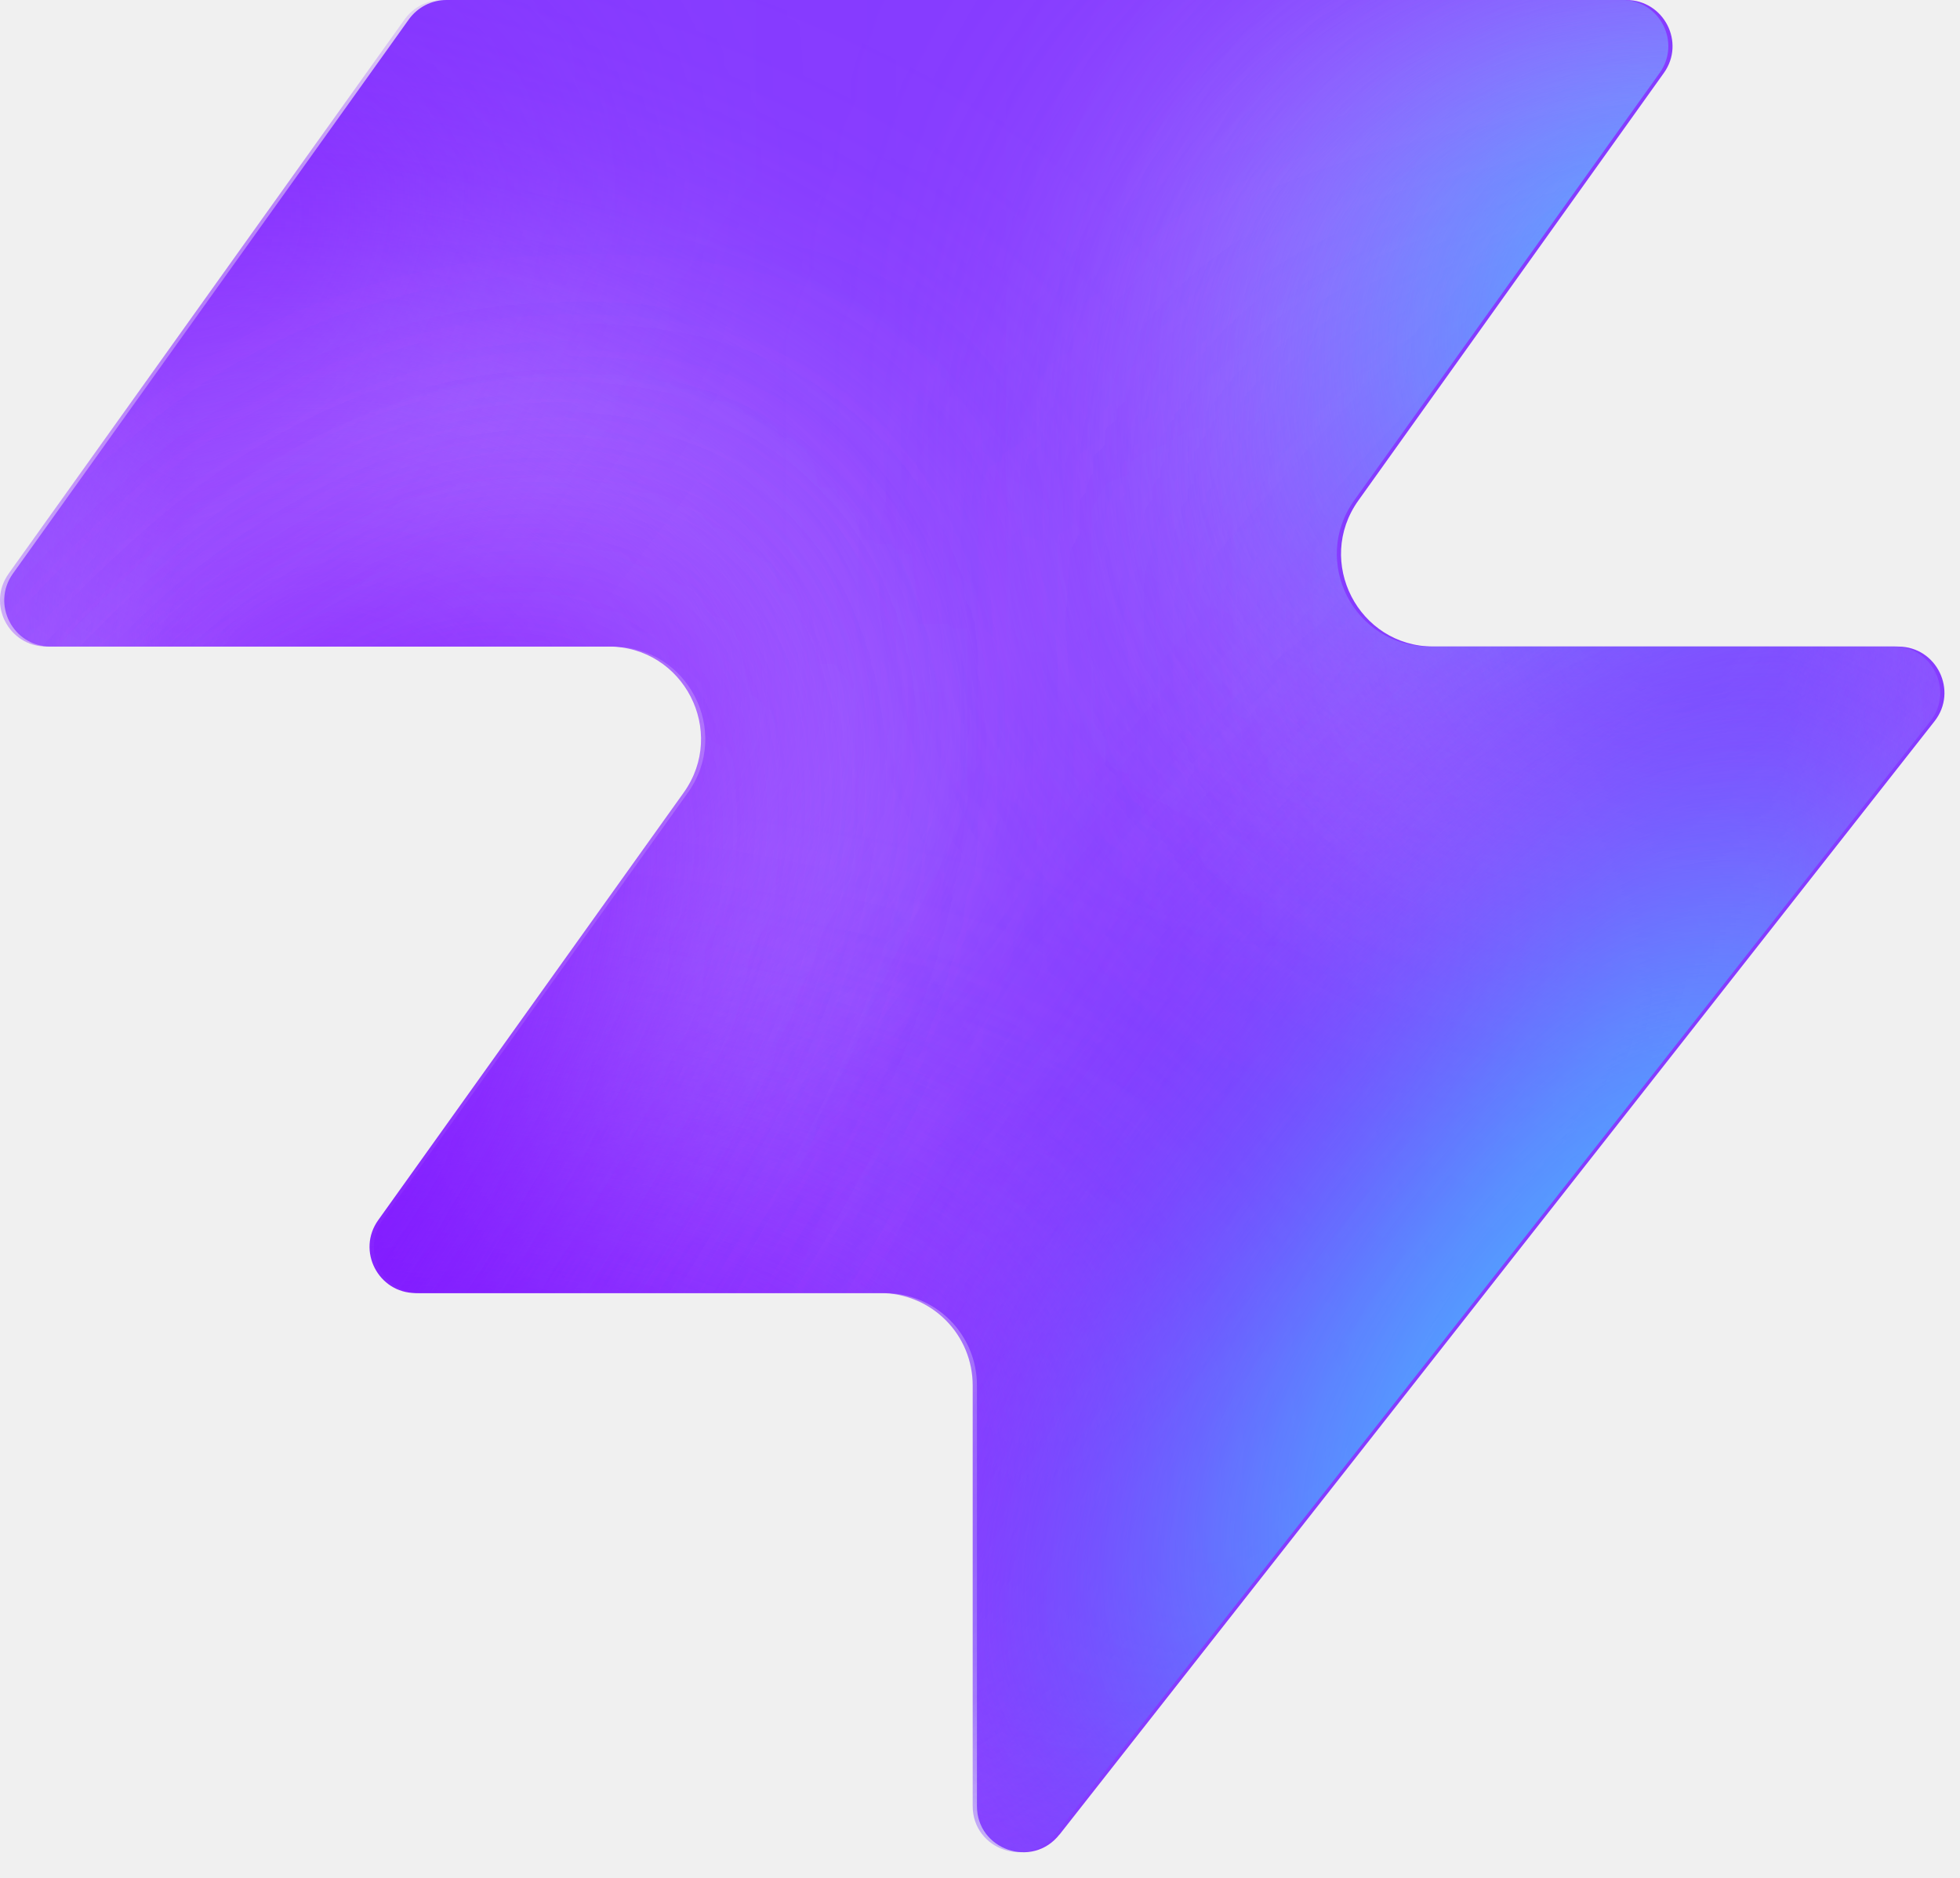
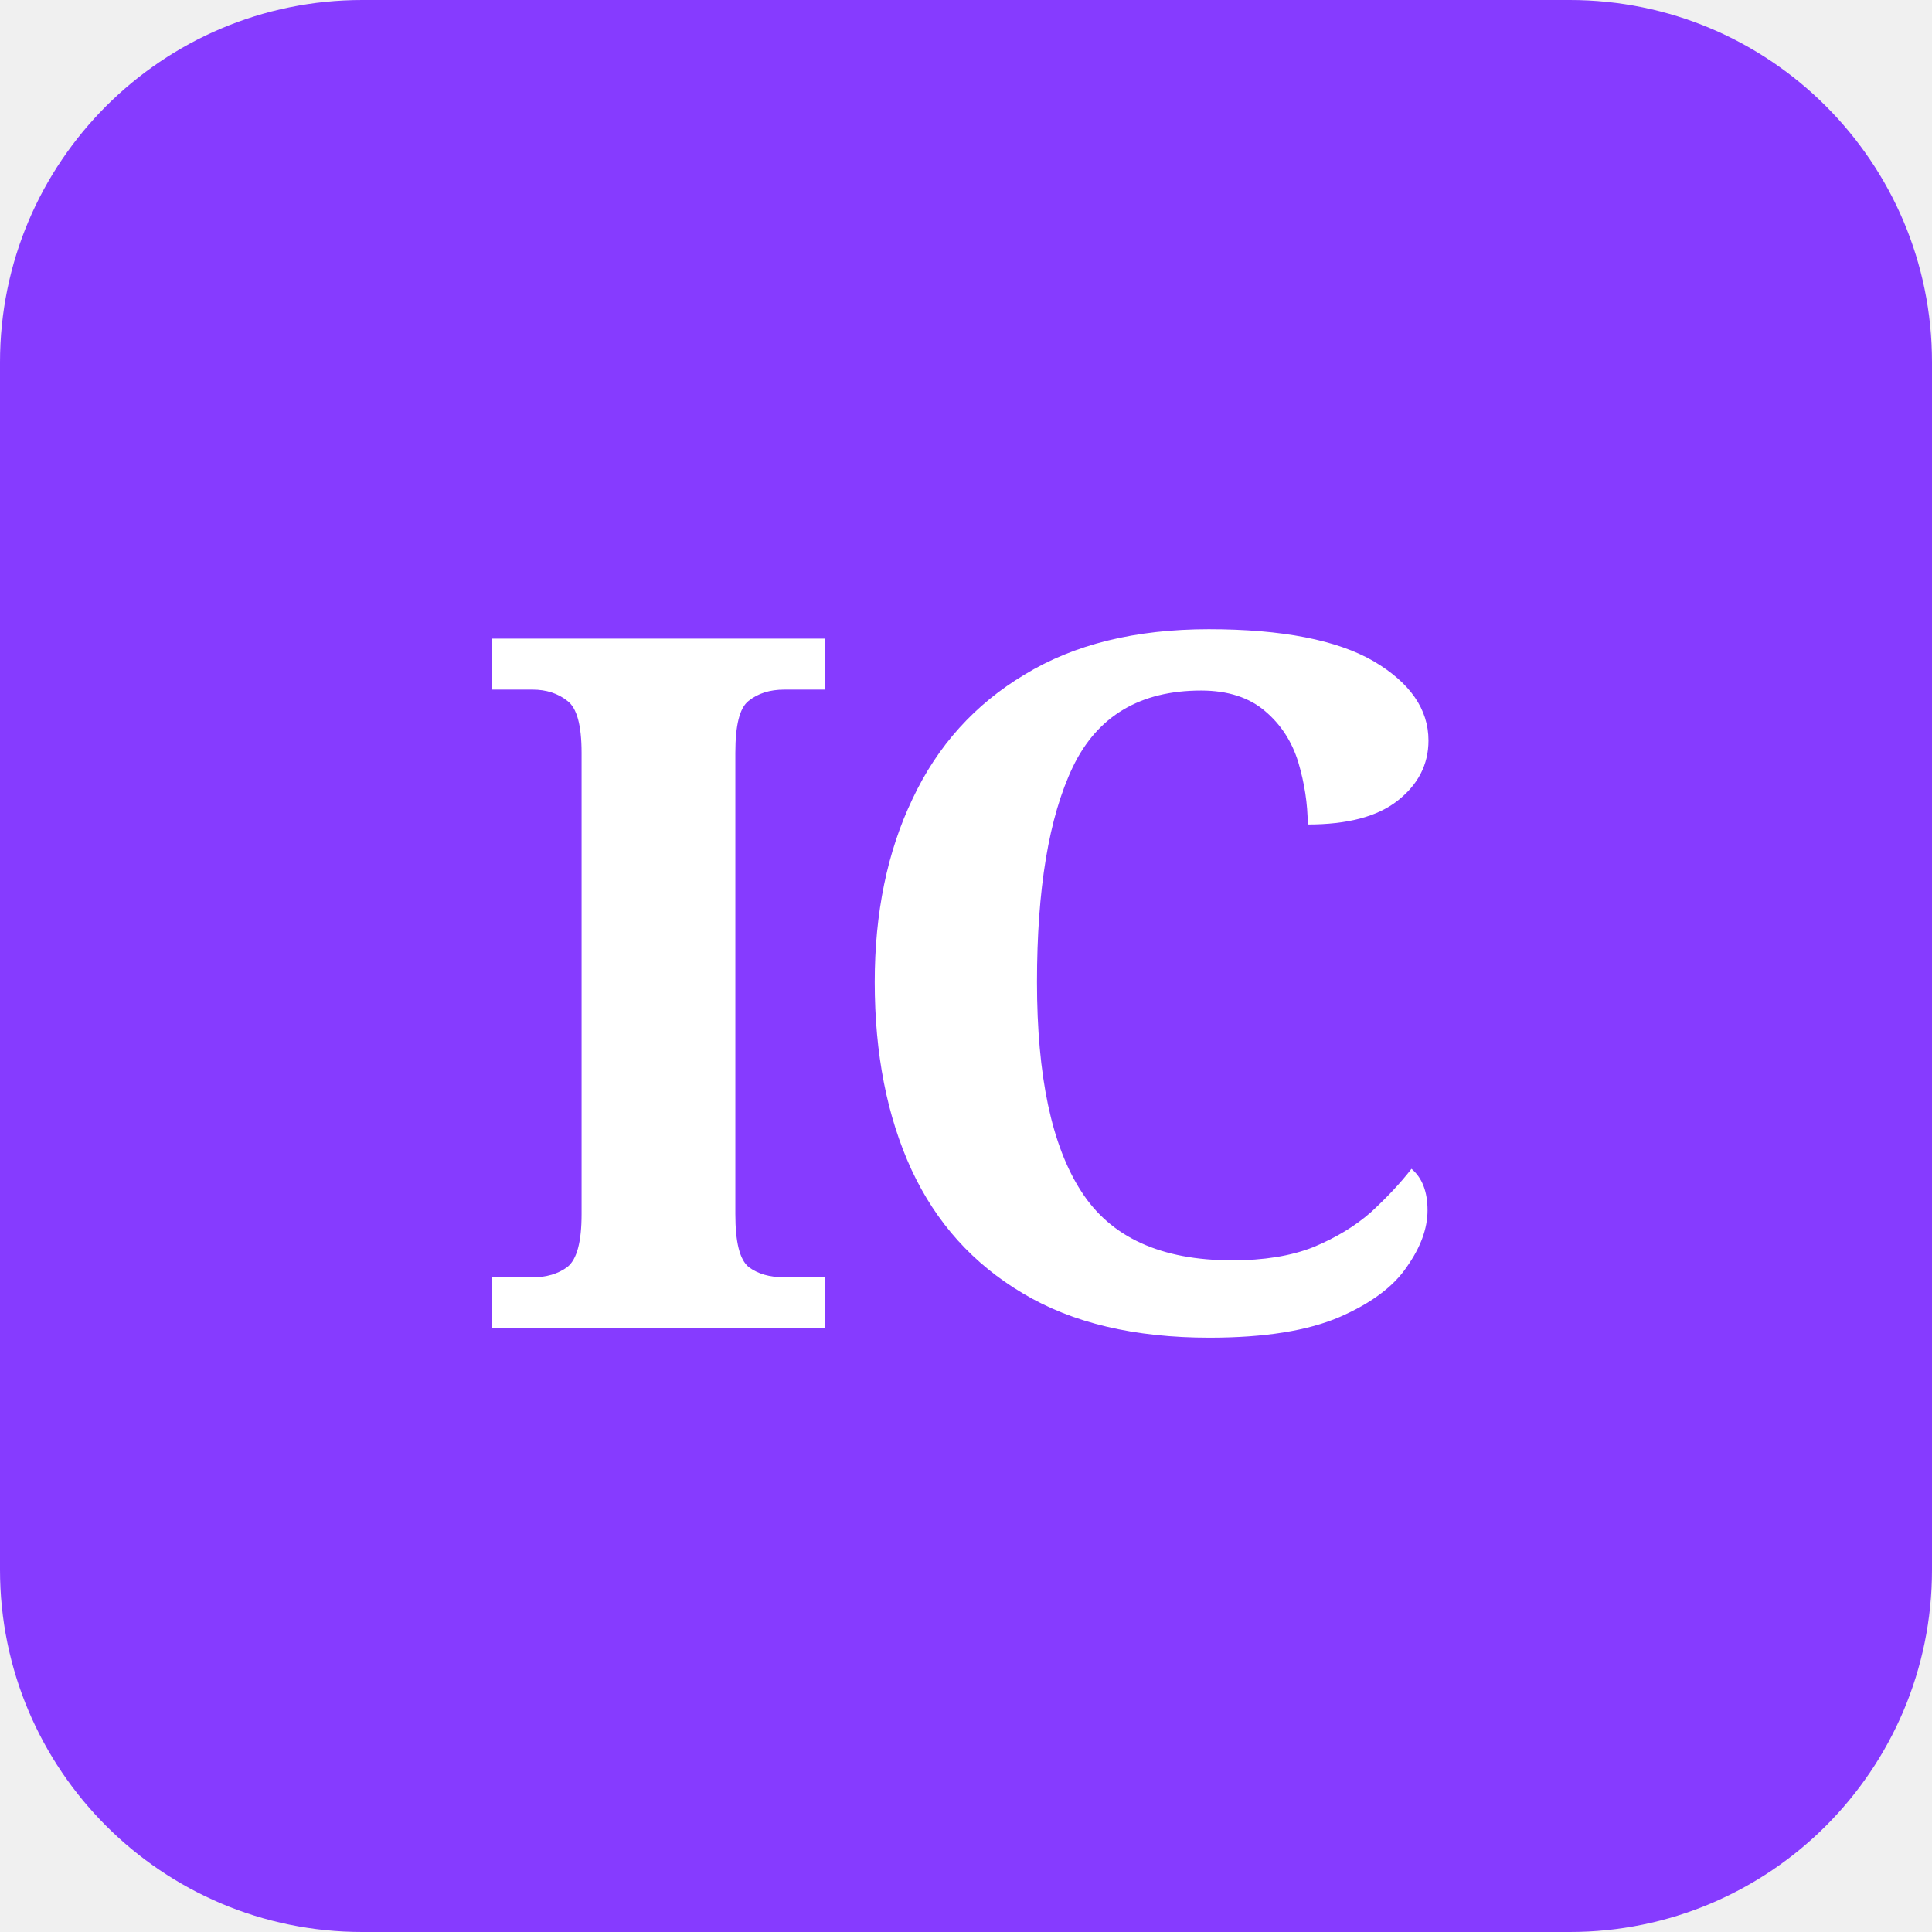
- <svg xmlns="http://www.w3.org/2000/svg" width="48" height="46" fill="none" viewBox="0 0 48 46">
-   <path fill="#863bff" d="M25.946 44.938c-.664.845-2.021.375-2.021-.698V33.937a2.26 2.26 0 0 0-2.262-2.262H10.287c-.92 0-1.456-1.04-.92-1.788l7.48-10.471c1.07-1.497 0-3.578-1.842-3.578H1.237c-.92 0-1.456-1.04-.92-1.788L10.013.474c.214-.297.556-.474.92-.474h28.894c.92 0 1.456 1.04.92 1.788l-7.48 10.471c-1.07 1.498 0 3.579 1.842 3.579h11.377c.943 0 1.473 1.088.89 1.83L25.947 44.94z" style="fill:#863bff;fill:color(display-p3 .525 .23 1);fill-opacity:1" />
-   <mask id="a" width="48" height="46" x="0" y="0" maskUnits="userSpaceOnUse" style="mask-type:alpha">
-     <path fill="#000" d="M25.842 44.938c-.664.844-2.021.375-2.021-.698V33.937a2.26 2.26 0 0 0-2.262-2.262H10.183c-.92 0-1.456-1.04-.92-1.788l7.48-10.471c1.07-1.498 0-3.579-1.842-3.579H1.133c-.92 0-1.456-1.04-.92-1.787L9.91.473c.214-.297.556-.474.92-.474h28.894c.92 0 1.456 1.04.92 1.788l-7.48 10.471c-1.07 1.498 0 3.578 1.842 3.578h11.377c.943 0 1.473 1.088.89 1.832L25.843 44.94z" style="fill:#000;fill-opacity:1" />
-   </mask>
-   <g mask="url(#a)">
-     <g filter="url(#b)">
-       <ellipse cx="5.508" cy="14.704" fill="#ede6ff" rx="5.508" ry="14.704" style="fill:#ede6ff;fill:color(display-p3 .927 .903 1);fill-opacity:1" transform="matrix(.00324 1 1 -.00324 -4.47 31.516)" />
-     </g>
-     <g filter="url(#c)">
-       <ellipse cx="10.399" cy="29.851" fill="#ede6ff" rx="10.399" ry="29.851" style="fill:#ede6ff;fill:color(display-p3 .927 .903 1);fill-opacity:1" transform="matrix(.00324 1 1 -.00324 -39.328 7.883)" />
-     </g>
-     <g filter="url(#d)">
-       <ellipse cx="5.508" cy="30.487" fill="#7e14ff" rx="5.508" ry="30.487" style="fill:#7e14ff;fill:color(display-p3 .492 .077 1);fill-opacity:1" transform="rotate(89.814 -25.913 -14.639)scale(1 -1)" />
-     </g>
-     <g filter="url(#e)">
-       <ellipse cx="5.508" cy="30.599" fill="#7e14ff" rx="5.508" ry="30.599" style="fill:#7e14ff;fill:color(display-p3 .492 .077 1);fill-opacity:1" transform="rotate(89.814 -32.644 -3.334)scale(1 -1)" />
-     </g>
-     <g filter="url(#f)">
-       <ellipse cx="5.508" cy="30.599" fill="#7e14ff" rx="5.508" ry="30.599" style="fill:#7e14ff;fill:color(display-p3 .492 .077 1);fill-opacity:1" transform="matrix(.00324 1 1 -.00324 -34.34 30.47)" />
-     </g>
-     <g filter="url(#g)">
-       <ellipse cx="14.072" cy="22.078" fill="#ede6ff" rx="14.072" ry="22.078" style="fill:#ede6ff;fill:color(display-p3 .927 .903 1);fill-opacity:1" transform="rotate(93.35 24.506 48.493)scale(-1 1)" />
-     </g>
-     <g filter="url(#h)">
-       <ellipse cx="3.47" cy="21.501" fill="#7e14ff" rx="3.47" ry="21.501" style="fill:#7e14ff;fill:color(display-p3 .492 .077 1);fill-opacity:1" transform="rotate(89.009 28.708 47.59)scale(-1 1)" />
-     </g>
-     <g filter="url(#i)">
-       <ellipse cx="3.47" cy="21.501" fill="#7e14ff" rx="3.47" ry="21.501" style="fill:#7e14ff;fill:color(display-p3 .492 .077 1);fill-opacity:1" transform="rotate(89.009 28.708 47.59)scale(-1 1)" />
-     </g>
-     <g filter="url(#j)">
-       <ellipse cx=".387" cy="8.972" fill="#7e14ff" rx="4.407" ry="29.108" style="fill:#7e14ff;fill:color(display-p3 .492 .077 1);fill-opacity:1" transform="rotate(39.51 .387 8.972)" />
-     </g>
-     <g filter="url(#k)">
-       <ellipse cx="47.523" cy="-6.092" fill="#7e14ff" rx="4.407" ry="29.108" style="fill:#7e14ff;fill:color(display-p3 .492 .077 1);fill-opacity:1" transform="rotate(37.892 47.523 -6.092)" />
-     </g>
-     <g filter="url(#l)">
-       <ellipse cx="41.412" cy="6.333" fill="#47bfff" rx="5.971" ry="9.665" style="fill:#47bfff;fill:color(display-p3 .28 .748 1);fill-opacity:1" transform="rotate(37.892 41.412 6.333)" />
-     </g>
-     <g filter="url(#m)">
-       <ellipse cx="-1.879" cy="38.332" fill="#7e14ff" rx="4.407" ry="29.108" style="fill:#7e14ff;fill:color(display-p3 .492 .077 1);fill-opacity:1" transform="rotate(37.892 -1.88 38.332)" />
-     </g>
-     <g filter="url(#n)">
-       <ellipse cx="-1.879" cy="38.332" fill="#7e14ff" rx="4.407" ry="29.108" style="fill:#7e14ff;fill:color(display-p3 .492 .077 1);fill-opacity:1" transform="rotate(37.892 -1.88 38.332)" />
-     </g>
-     <g filter="url(#o)">
-       <ellipse cx="35.651" cy="29.907" fill="#7e14ff" rx="4.407" ry="29.108" style="fill:#7e14ff;fill:color(display-p3 .492 .077 1);fill-opacity:1" transform="rotate(37.892 35.651 29.907)" />
-     </g>
-     <g filter="url(#p)">
-       <ellipse cx="38.418" cy="32.4" fill="#47bfff" rx="5.971" ry="15.297" style="fill:#47bfff;fill:color(display-p3 .28 .748 1);fill-opacity:1" transform="rotate(37.892 38.418 32.4)" />
-     </g>
-   </g>
-   <defs>
-     <filter id="b" width="60.045" height="41.654" x="-19.77" y="16.149" color-interpolation-filters="sRGB" filterUnits="userSpaceOnUse">
-       <feFlood flood-opacity="0" result="BackgroundImageFix" />
-       <feBlend in="SourceGraphic" in2="BackgroundImageFix" result="shape" />
-       <feGaussianBlur result="effect1_foregroundBlur_2002_17158" stdDeviation="7.659" />
-     </filter>
-     <filter id="c" width="90.34" height="51.437" x="-54.613" y="-7.533" color-interpolation-filters="sRGB" filterUnits="userSpaceOnUse">
-       <feFlood flood-opacity="0" result="BackgroundImageFix" />
-       <feBlend in="SourceGraphic" in2="BackgroundImageFix" result="shape" />
-       <feGaussianBlur result="effect1_foregroundBlur_2002_17158" stdDeviation="7.659" />
-     </filter>
-     <filter id="d" width="79.355" height="29.4" x="-49.64" y="2.03" color-interpolation-filters="sRGB" filterUnits="userSpaceOnUse">
-       <feFlood flood-opacity="0" result="BackgroundImageFix" />
-       <feBlend in="SourceGraphic" in2="BackgroundImageFix" result="shape" />
-       <feGaussianBlur result="effect1_foregroundBlur_2002_17158" stdDeviation="4.596" />
-     </filter>
-     <filter id="e" width="79.579" height="29.4" x="-45.045" y="20.029" color-interpolation-filters="sRGB" filterUnits="userSpaceOnUse">
-       <feFlood flood-opacity="0" result="BackgroundImageFix" />
-       <feBlend in="SourceGraphic" in2="BackgroundImageFix" result="shape" />
-       <feGaussianBlur result="effect1_foregroundBlur_2002_17158" stdDeviation="4.596" />
-     </filter>
-     <filter id="f" width="79.579" height="29.4" x="-43.513" y="21.178" color-interpolation-filters="sRGB" filterUnits="userSpaceOnUse">
-       <feFlood flood-opacity="0" result="BackgroundImageFix" />
-       <feBlend in="SourceGraphic" in2="BackgroundImageFix" result="shape" />
-       <feGaussianBlur result="effect1_foregroundBlur_2002_17158" stdDeviation="4.596" />
-     </filter>
-     <filter id="g" width="74.749" height="58.852" x="15.756" y="-17.901" color-interpolation-filters="sRGB" filterUnits="userSpaceOnUse">
-       <feFlood flood-opacity="0" result="BackgroundImageFix" />
-       <feBlend in="SourceGraphic" in2="BackgroundImageFix" result="shape" />
-       <feGaussianBlur result="effect1_foregroundBlur_2002_17158" stdDeviation="7.659" />
-     </filter>
-     <filter id="h" width="61.377" height="25.362" x="23.548" y="2.284" color-interpolation-filters="sRGB" filterUnits="userSpaceOnUse">
-       <feFlood flood-opacity="0" result="BackgroundImageFix" />
-       <feBlend in="SourceGraphic" in2="BackgroundImageFix" result="shape" />
-       <feGaussianBlur result="effect1_foregroundBlur_2002_17158" stdDeviation="4.596" />
-     </filter>
-     <filter id="i" width="61.377" height="25.362" x="23.548" y="2.284" color-interpolation-filters="sRGB" filterUnits="userSpaceOnUse">
-       <feFlood flood-opacity="0" result="BackgroundImageFix" />
-       <feBlend in="SourceGraphic" in2="BackgroundImageFix" result="shape" />
-       <feGaussianBlur result="effect1_foregroundBlur_2002_17158" stdDeviation="4.596" />
-     </filter>
-     <filter id="j" width="56.045" height="63.649" x="-27.636" y="-22.853" color-interpolation-filters="sRGB" filterUnits="userSpaceOnUse">
-       <feFlood flood-opacity="0" result="BackgroundImageFix" />
-       <feBlend in="SourceGraphic" in2="BackgroundImageFix" result="shape" />
-       <feGaussianBlur result="effect1_foregroundBlur_2002_17158" stdDeviation="4.596" />
-     </filter>
-     <filter id="k" width="54.814" height="64.646" x="20.116" y="-38.415" color-interpolation-filters="sRGB" filterUnits="userSpaceOnUse">
-       <feFlood flood-opacity="0" result="BackgroundImageFix" />
-       <feBlend in="SourceGraphic" in2="BackgroundImageFix" result="shape" />
-       <feGaussianBlur result="effect1_foregroundBlur_2002_17158" stdDeviation="4.596" />
-     </filter>
-     <filter id="l" width="33.541" height="35.313" x="24.641" y="-11.323" color-interpolation-filters="sRGB" filterUnits="userSpaceOnUse">
-       <feFlood flood-opacity="0" result="BackgroundImageFix" />
-       <feBlend in="SourceGraphic" in2="BackgroundImageFix" result="shape" />
-       <feGaussianBlur result="effect1_foregroundBlur_2002_17158" stdDeviation="4.596" />
-     </filter>
-     <filter id="m" width="54.814" height="64.646" x="-29.286" y="6.009" color-interpolation-filters="sRGB" filterUnits="userSpaceOnUse">
-       <feFlood flood-opacity="0" result="BackgroundImageFix" />
-       <feBlend in="SourceGraphic" in2="BackgroundImageFix" result="shape" />
-       <feGaussianBlur result="effect1_foregroundBlur_2002_17158" stdDeviation="4.596" />
-     </filter>
-     <filter id="n" width="54.814" height="64.646" x="-29.286" y="6.009" color-interpolation-filters="sRGB" filterUnits="userSpaceOnUse">
-       <feFlood flood-opacity="0" result="BackgroundImageFix" />
-       <feBlend in="SourceGraphic" in2="BackgroundImageFix" result="shape" />
-       <feGaussianBlur result="effect1_foregroundBlur_2002_17158" stdDeviation="4.596" />
-     </filter>
-     <filter id="o" width="54.814" height="64.646" x="8.244" y="-2.416" color-interpolation-filters="sRGB" filterUnits="userSpaceOnUse">
-       <feFlood flood-opacity="0" result="BackgroundImageFix" />
-       <feBlend in="SourceGraphic" in2="BackgroundImageFix" result="shape" />
-       <feGaussianBlur result="effect1_foregroundBlur_2002_17158" stdDeviation="4.596" />
-     </filter>
-     <filter id="p" width="39.409" height="43.623" x="18.713" y="10.588" color-interpolation-filters="sRGB" filterUnits="userSpaceOnUse">
-       <feFlood flood-opacity="0" result="BackgroundImageFix" />
-       <feBlend in="SourceGraphic" in2="BackgroundImageFix" result="shape" />
-       <feGaussianBlur result="effect1_foregroundBlur_2002_17158" stdDeviation="4.596" />
-     </filter>
-   </defs>
+ <svg xmlns="http://www.w3.org/2000/svg" viewBox="0 0 32 32" width="32" height="32">
+   <rect width="32" height="32" rx="6" fill="#863bff" />
+   <text x="16" y="22" font-family="Georgia, serif" font-size="16" font-weight="700" fill="#ffffff" text-anchor="middle" letter-spacing="-0.5">IC</text>
</svg>
